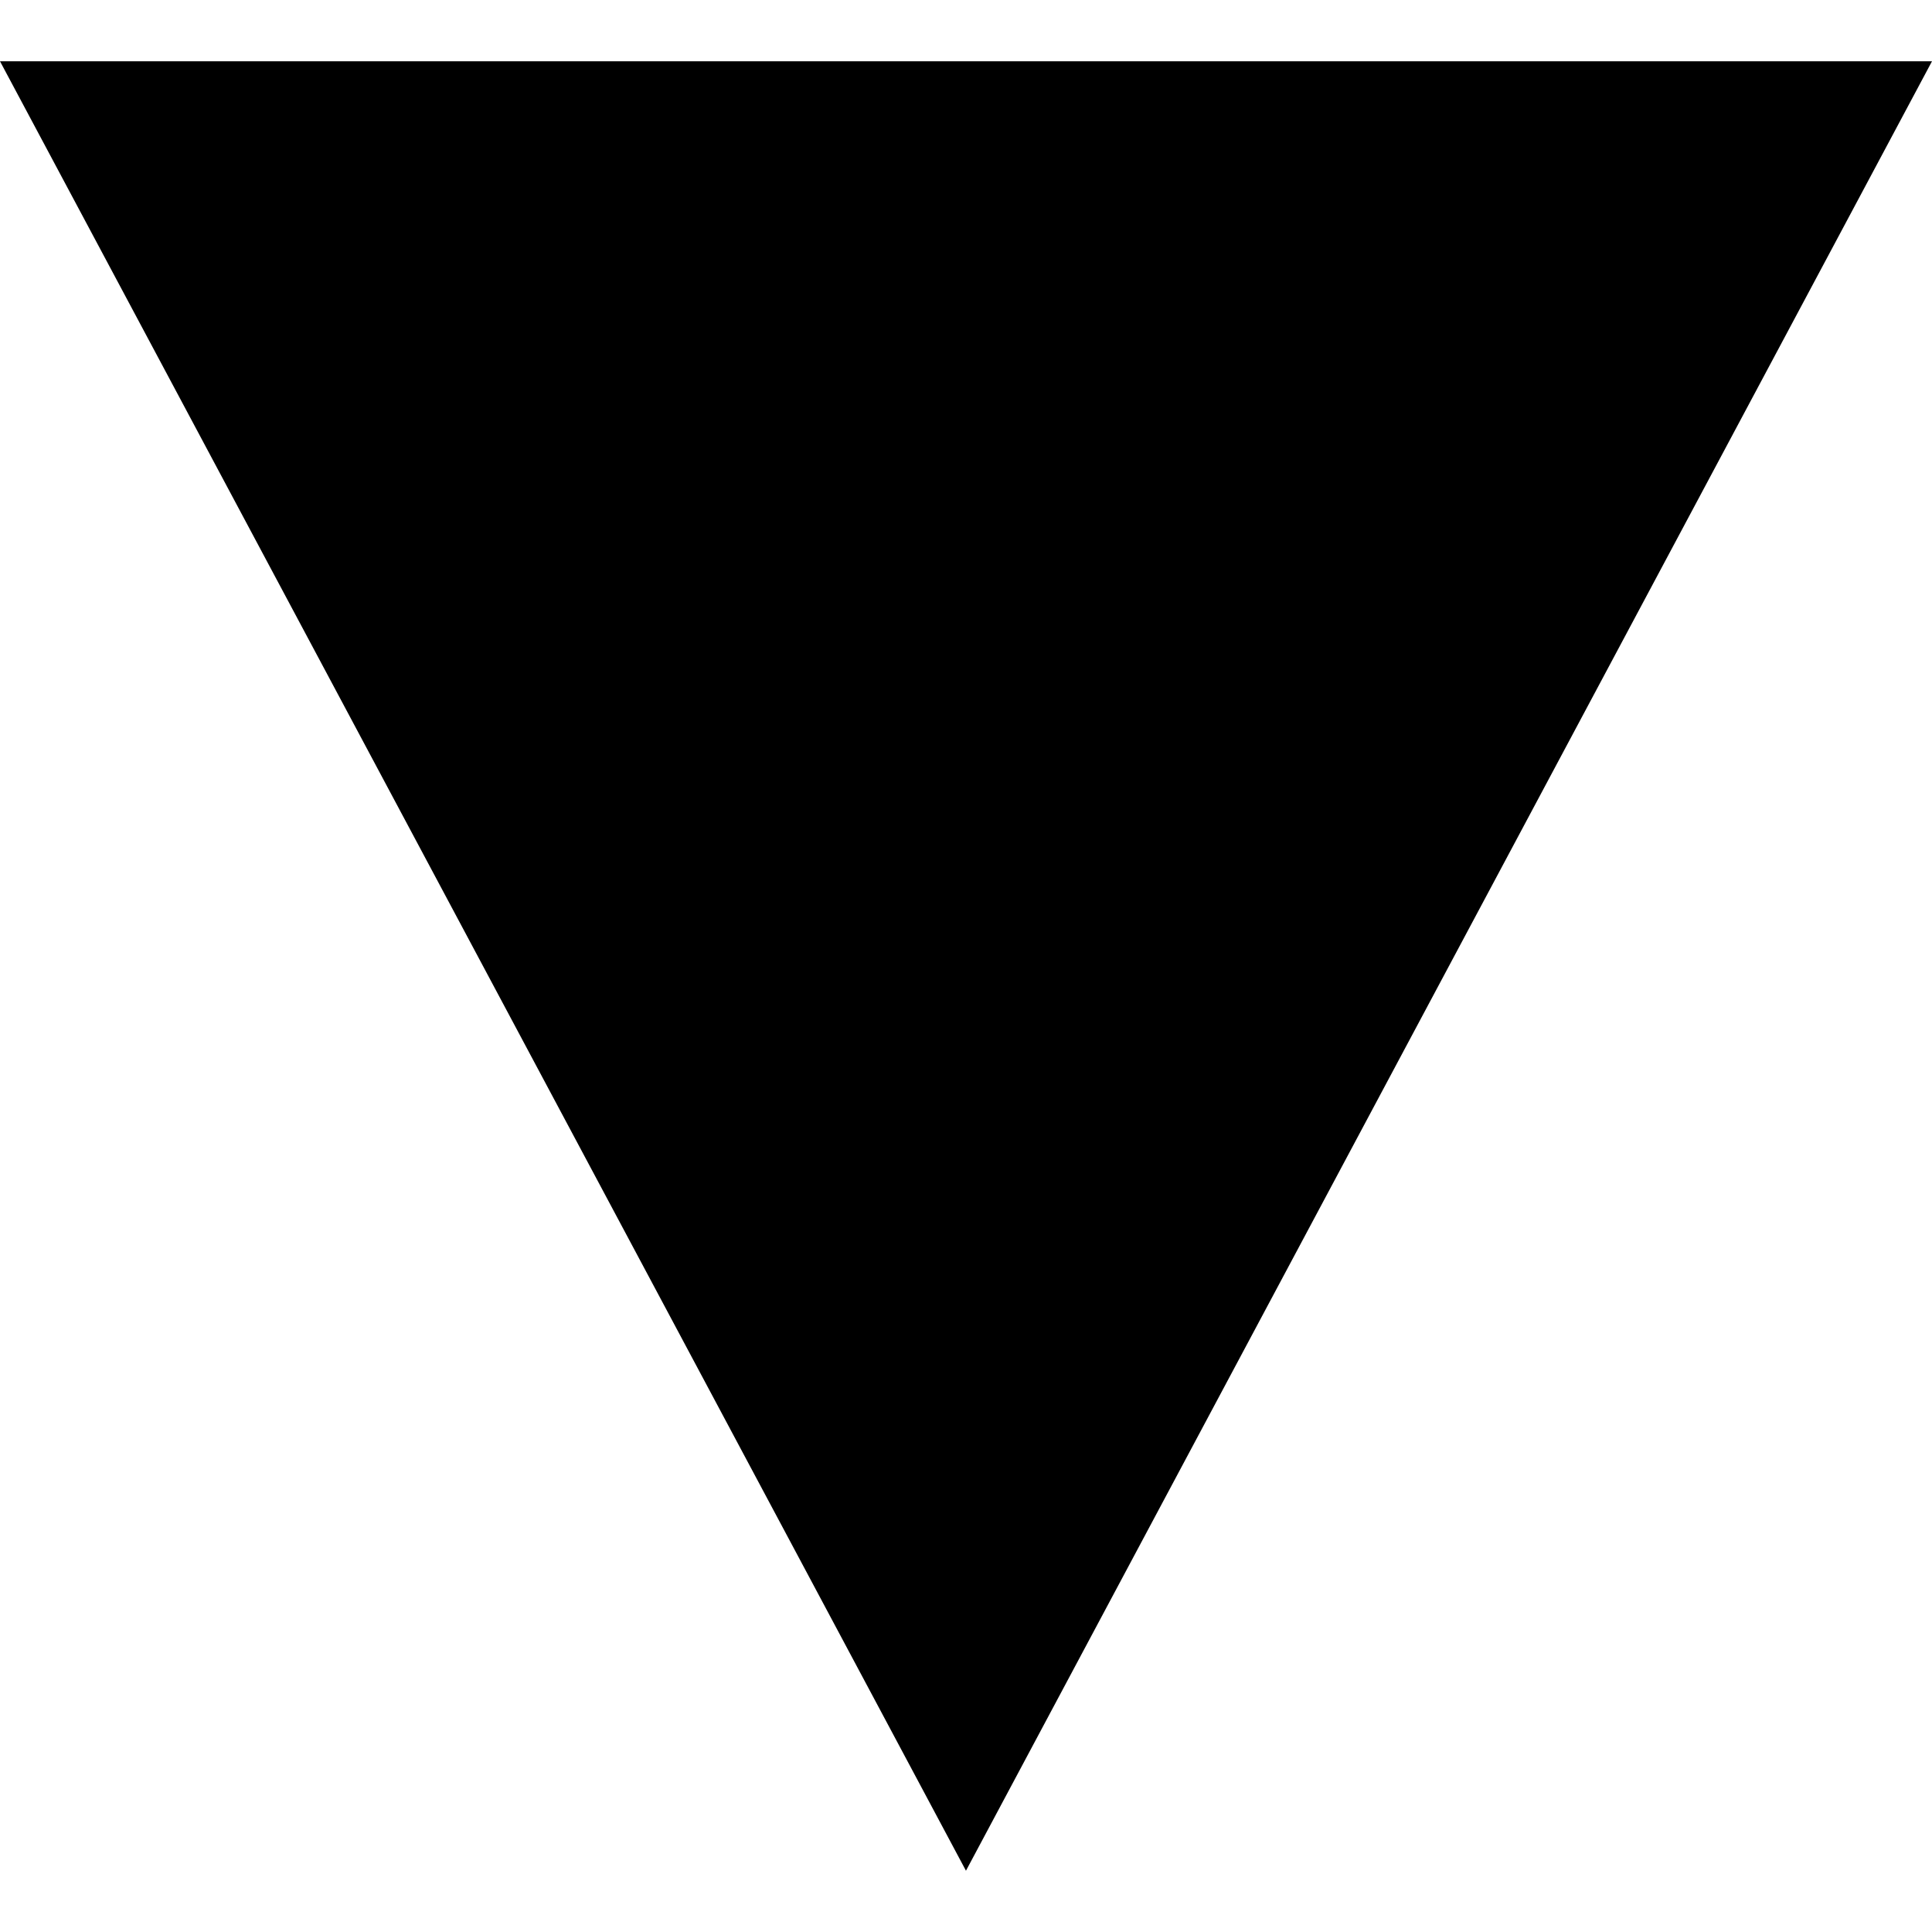
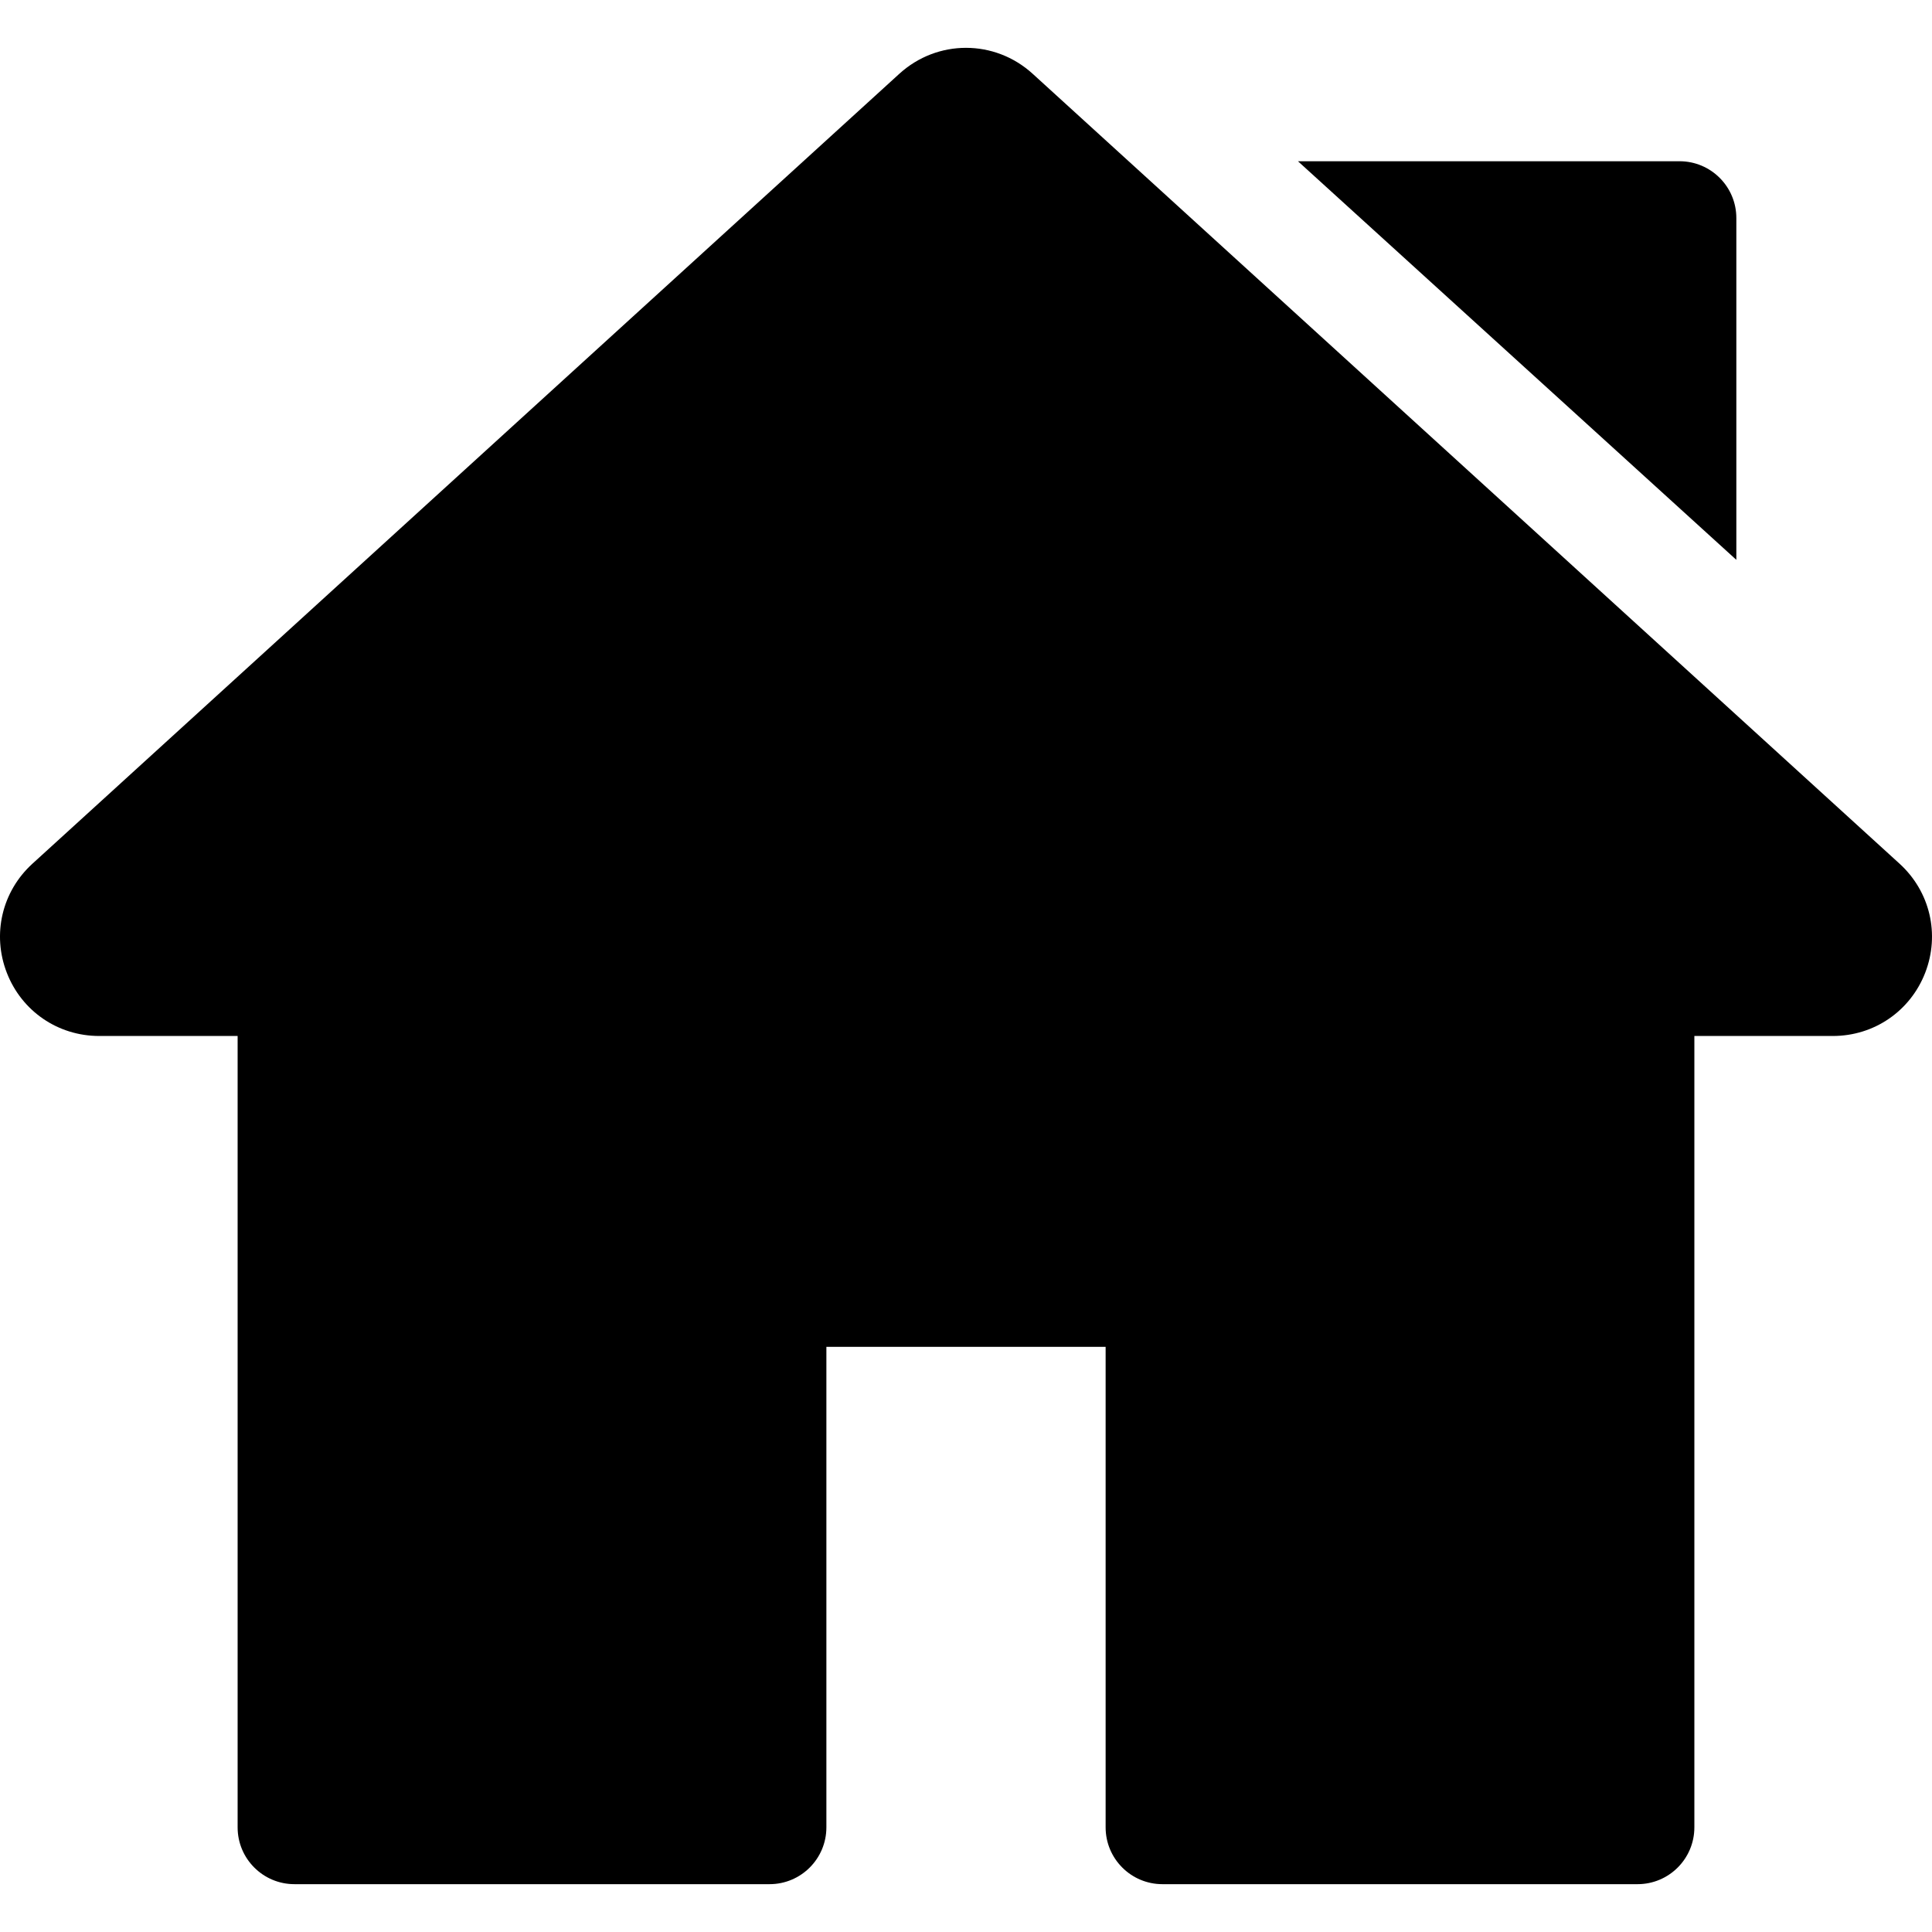
- <svg xmlns="http://www.w3.org/2000/svg" version="1.1" id="Capa_1" x="0px" y="0px" viewBox="0 0 490 490" style="enable-background:new 0 0 490 490;" xml:space="preserve">
+ <svg xmlns="http://www.w3.org/2000/svg" version="1.1" id="Capa_1" x="0px" y="0px" viewBox="0 0 512.001 512.001" style="enable-background:new 0 0 512.001 512.001;" xml:space="preserve">
  <g>
    <g>
-       <path d="M0,15.541h490L244.991,474.459L0,15.541z" />
+       <path d="M503.402,228.885L273.684,19.567c-10.083-9.189-25.288-9.188-35.367-0.001L8.598,228.886    c-8.077,7.36-10.745,18.7-6.799,28.889c3.947,10.189,13.557,16.772,24.484,16.772h36.69v209.721    c0,8.315,6.742,15.057,15.057,15.057h125.914c8.315,0,15.057-6.741,15.057-15.057V356.932h74.002v127.337    c0,8.315,6.742,15.057,15.057,15.057h125.908c8.315,0,15.057-6.741,15.057-15.057V274.547h36.697    c10.926,0,20.537-6.584,24.484-16.772C514.147,247.585,511.479,236.246,503.402,228.885z" />
    </g>
+   </g>
+   <g>
    <g>
- 	</g>
-     <g>
- 	</g>
-     <g>
- 	</g>
-     <g>
- 	</g>
-     <g>
- 	</g>
-     <g>
- 	</g>
-     <g>
- 	</g>
-     <g>
- 	</g>
-     <g>
- 	</g>
-     <g>
- 	</g>
-     <g>
- 	</g>
-     <g>
- 	</g>
-     <g>
- 	</g>
-     <g>
- 	</g>
-     <g>
- 	</g>
+       <path d="M445.092,42.73H343.973l116.176,105.636v-90.58C460.149,49.471,453.408,42.73,445.092,42.73z" />
+     </g>
  </g>
  <g>
</g>
  <g>
</g>
  <g>
</g>
  <g>
</g>
  <g>
</g>
  <g>
</g>
  <g>
</g>
  <g>
</g>
  <g>
</g>
  <g>
</g>
  <g>
</g>
  <g>
</g>
  <g>
</g>
  <g>
</g>
  <g>
</g>
</svg>
